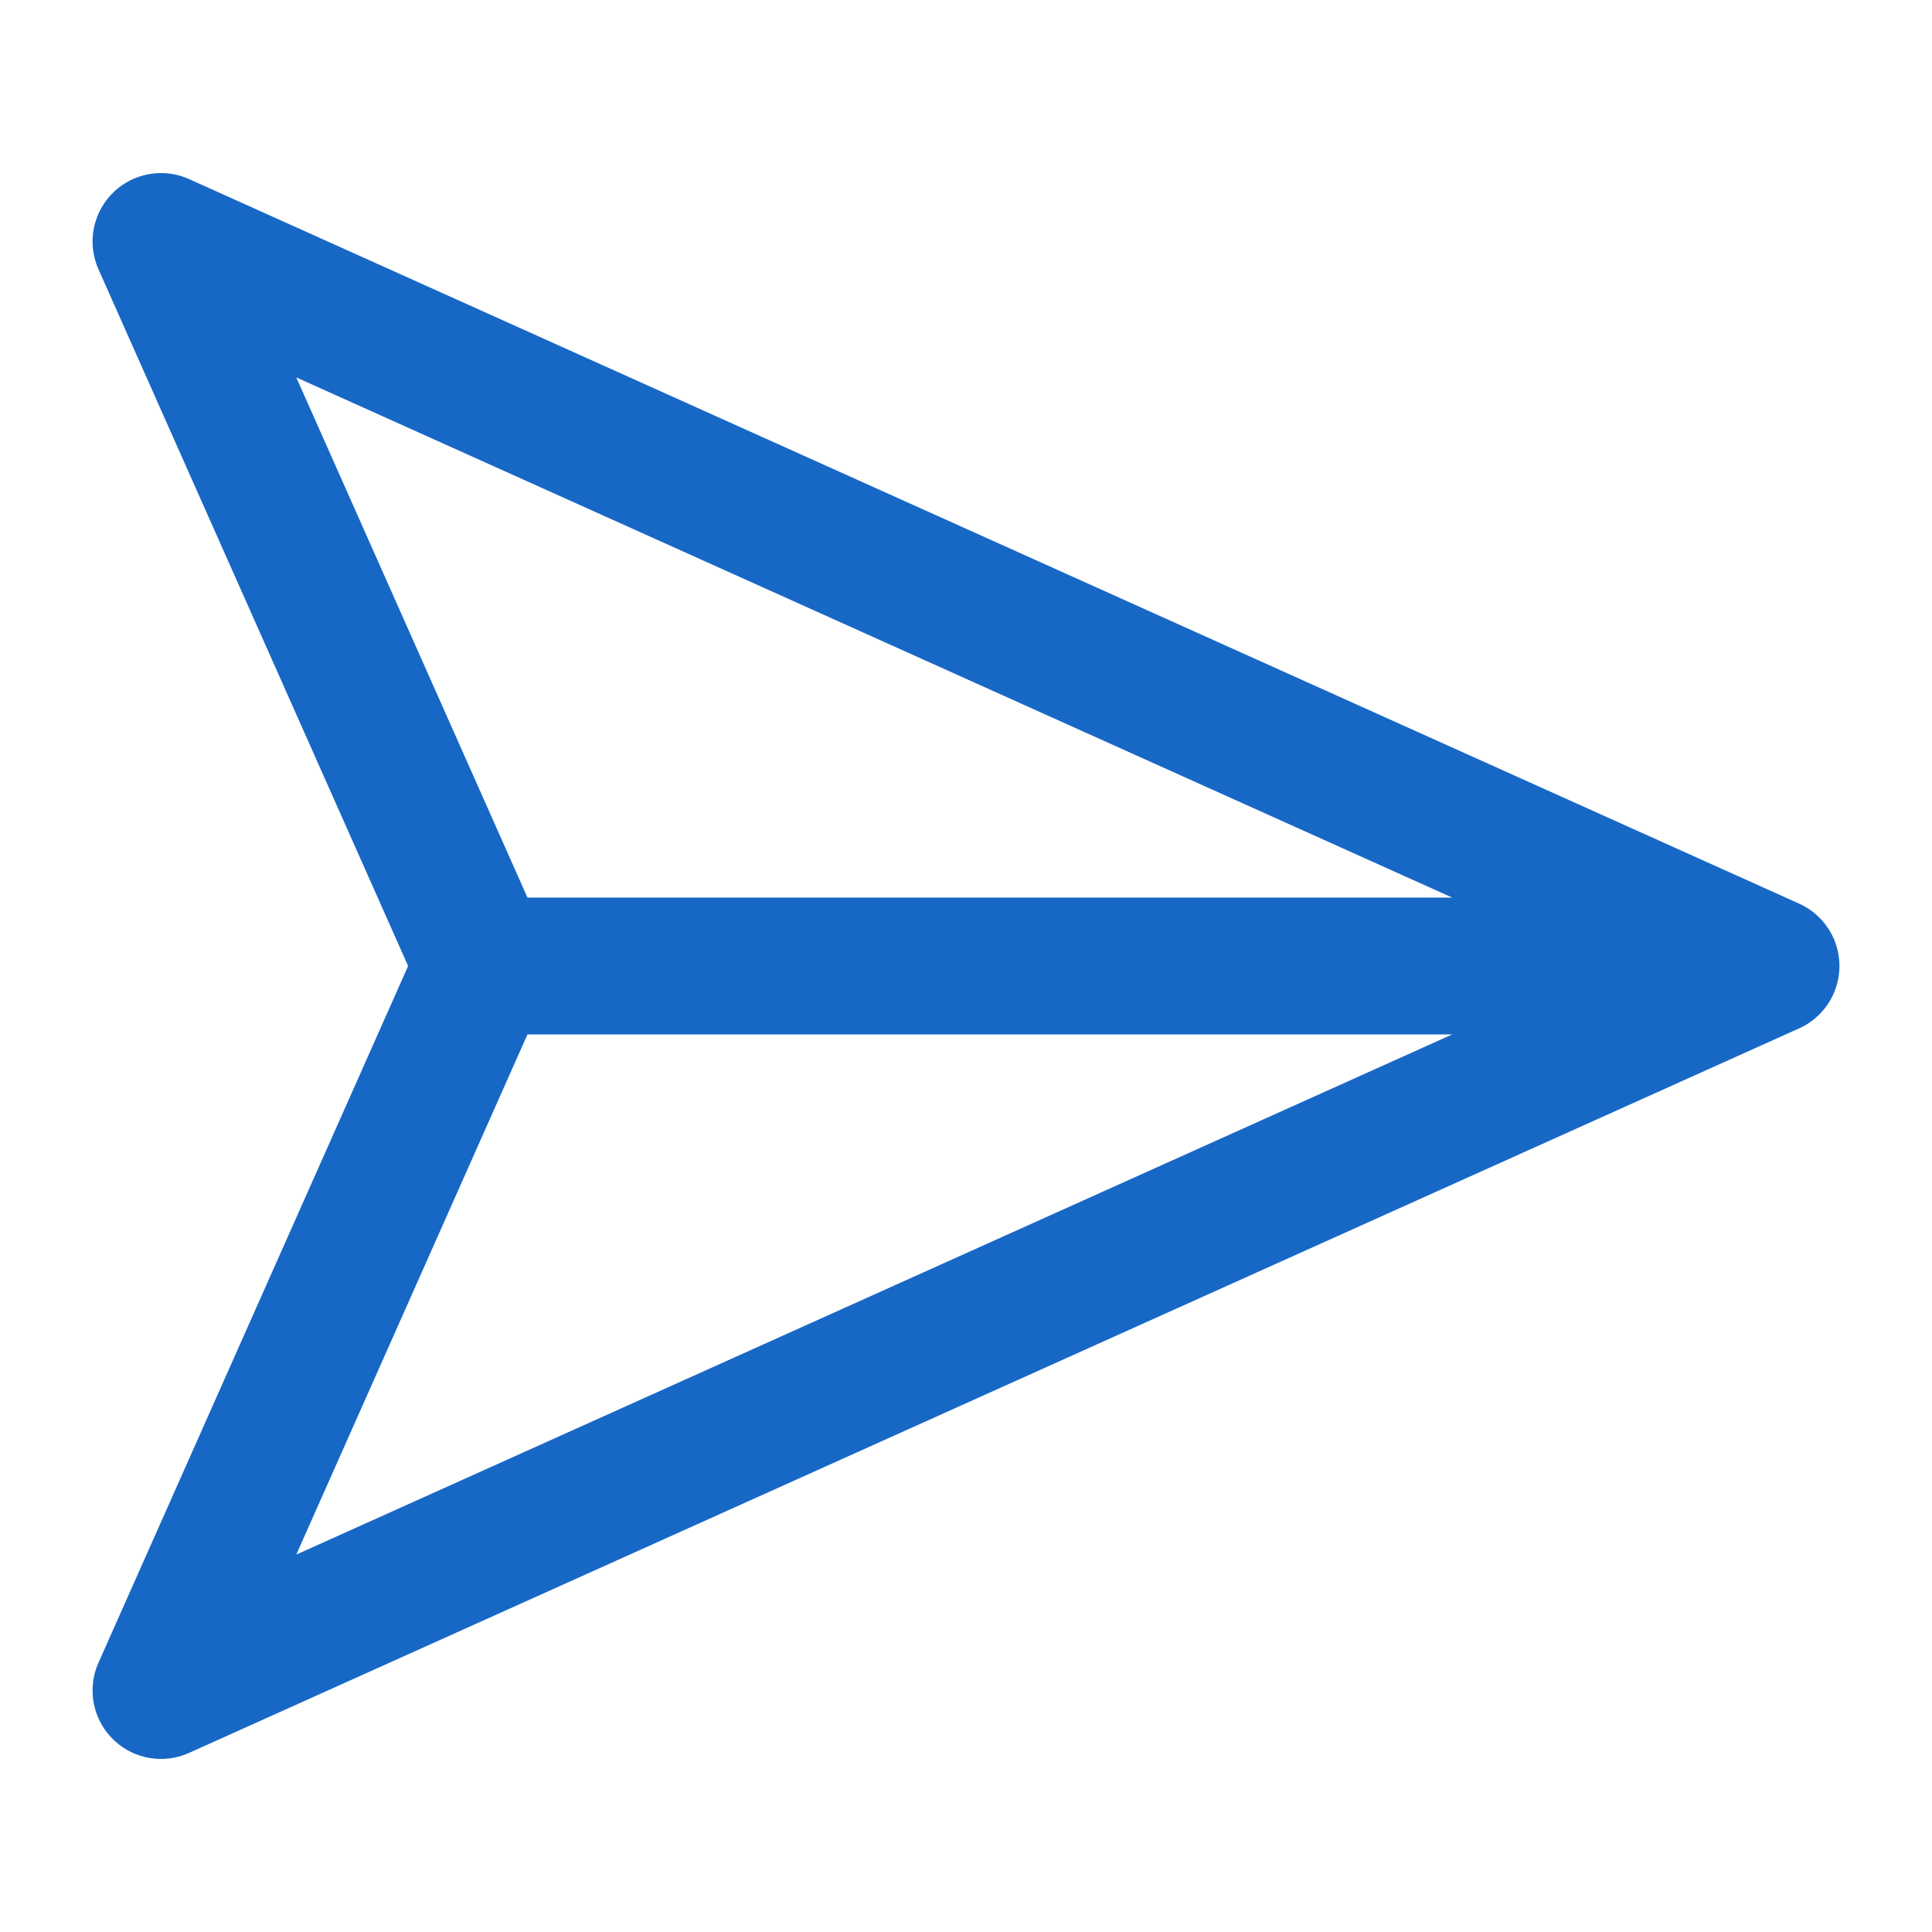
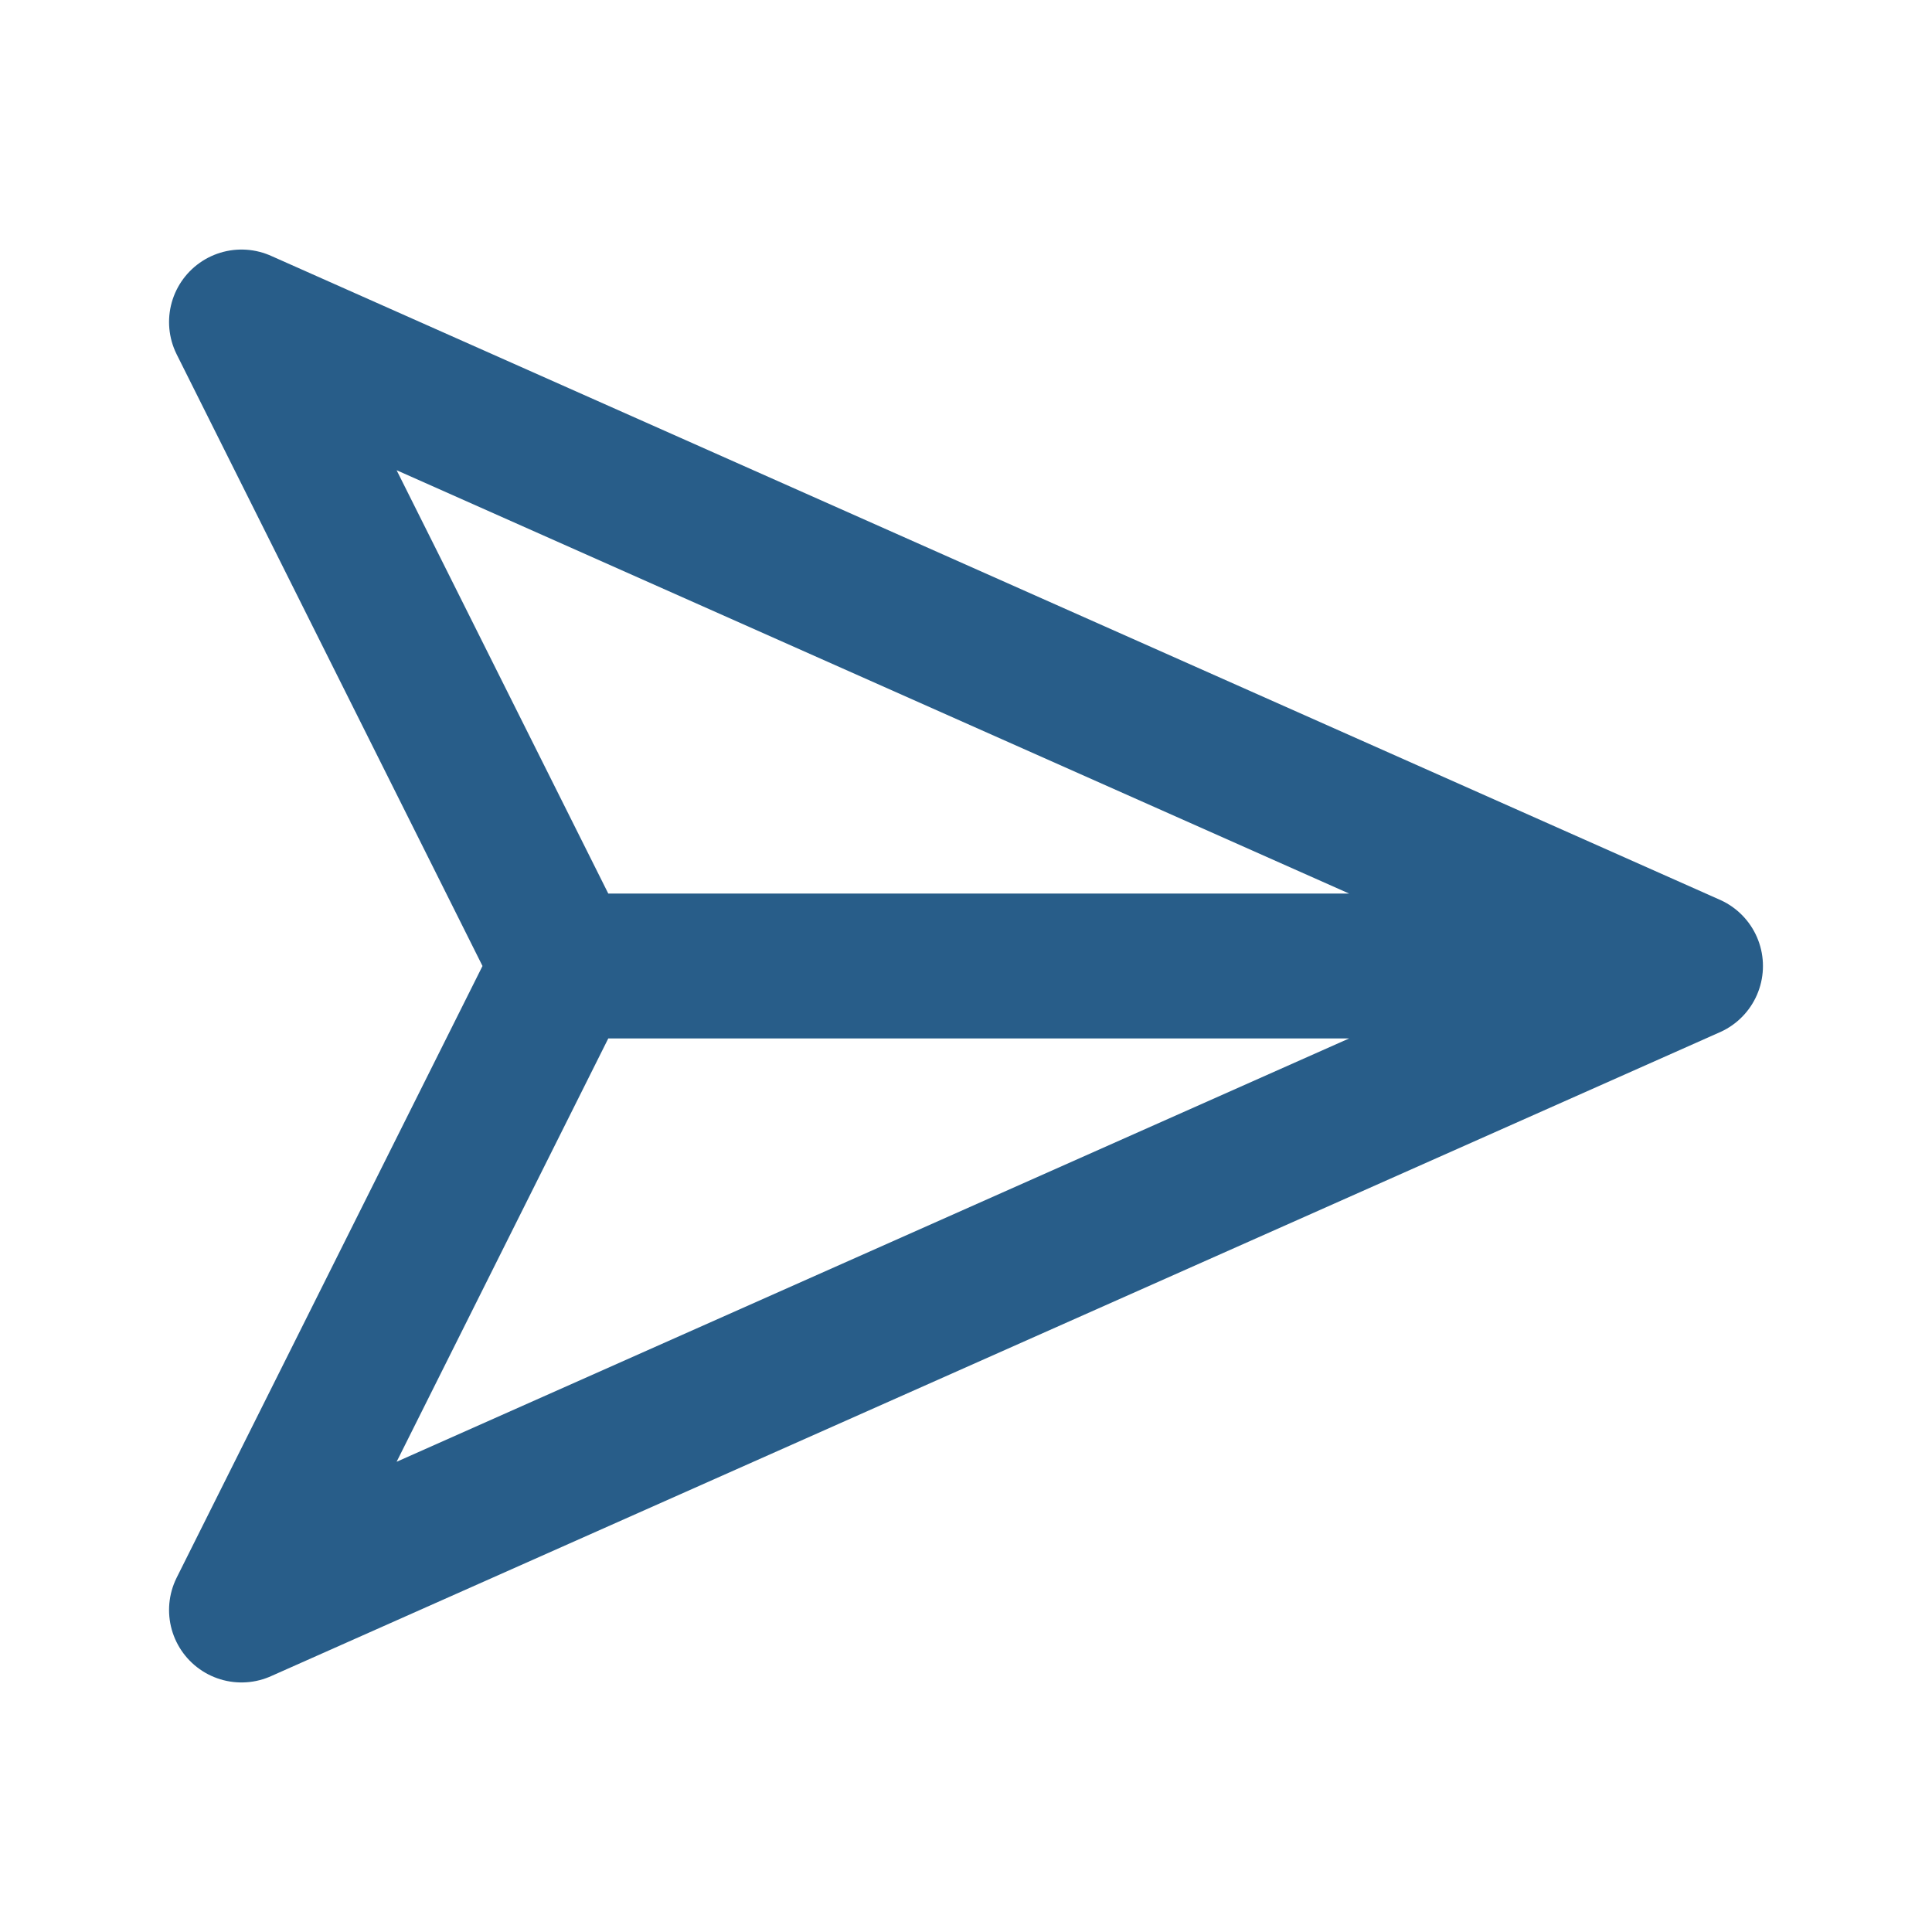
<svg xmlns="http://www.w3.org/2000/svg" viewBox="0 0 24 24">
-   <g fill="none" stroke="#1768c5" stroke-width="1.7" stroke-linecap="round" stroke-linejoin="round">
-     <path d="m2 3 20 9L2 21l4-9Zm4 9h16" />
+   <g fill="none" stroke="#285d89" stroke-width="1.8" stroke-linecap="round" stroke-linejoin="round">
+     <path d="m3 4 18 8-18 8 4-8Zm4 8h14" />
  </g>
</svg>
